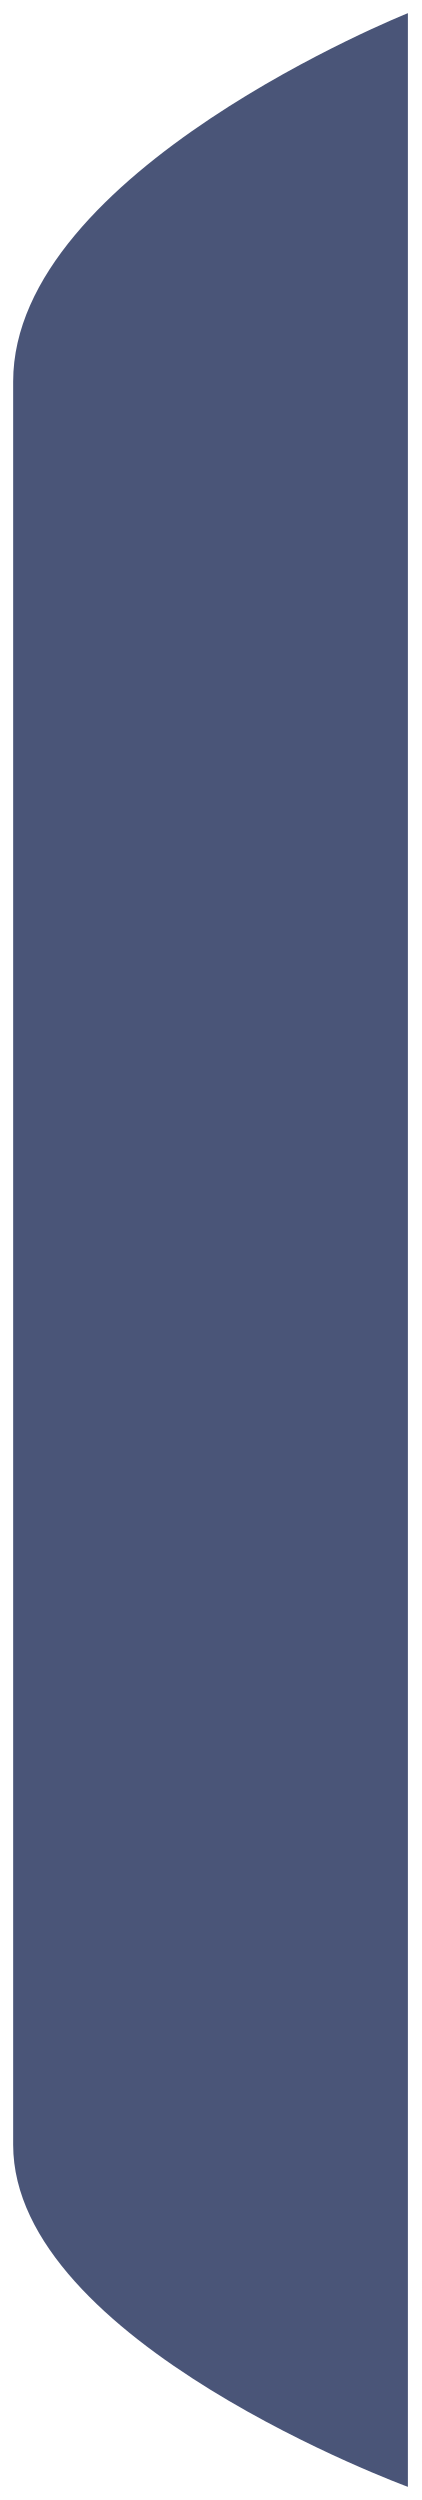
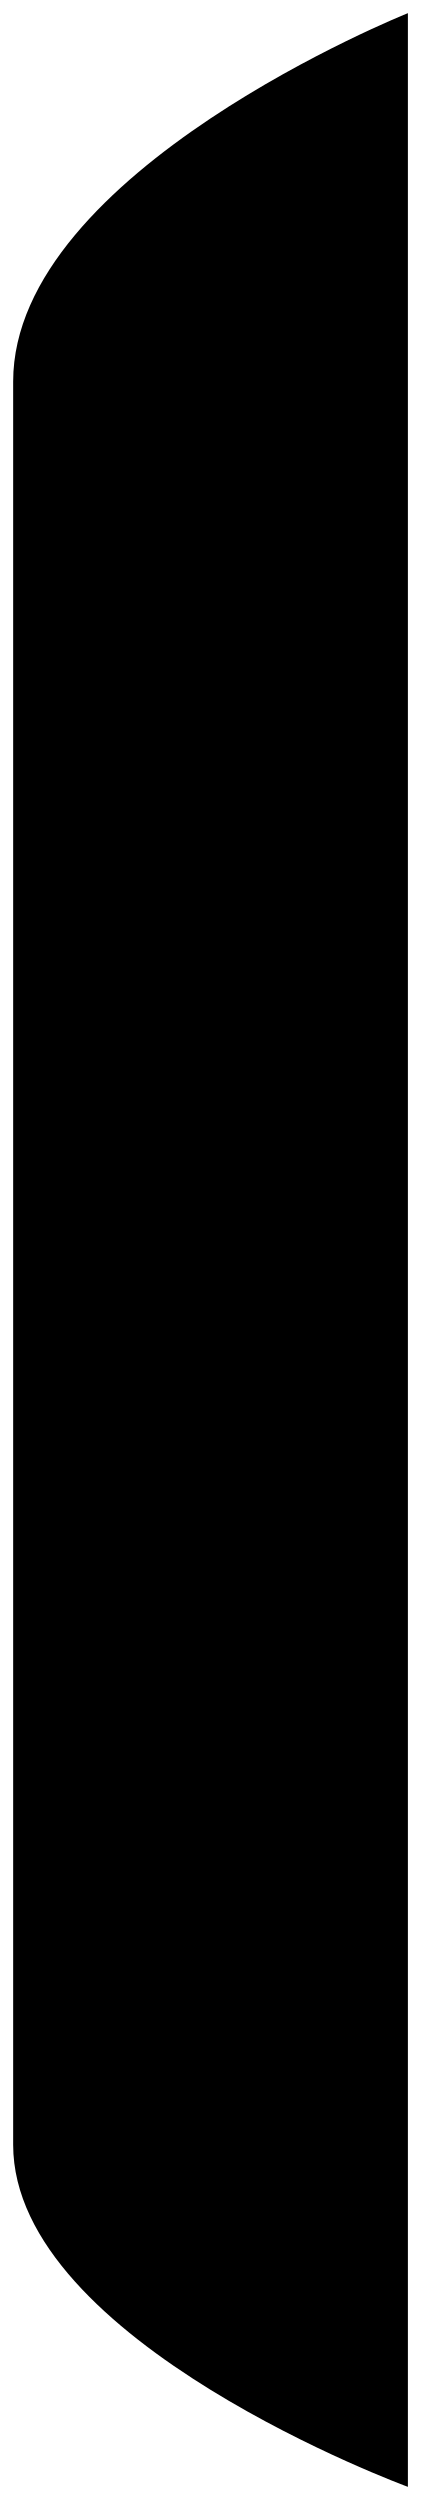
<svg xmlns="http://www.w3.org/2000/svg" width="16" height="95" viewBox="0 0 16 95" fill="none">
  <defs>
    <linearGradient id="gradient1" x1="0%" y1="50%" x2="100%" y2="50%">
-       <stop offset="0%" stop-color="#4A5578" />
-       <stop offset="100%" stop-color="#4A5578" />
+       <stop offset="0%" stopColor="#4A5578" />
+       <stop offset="100%" stopColor="#4A5578" />
    </linearGradient>
  </defs>
  <g filter="url(#filter0_b_5186_62018)">
    <path d="M0.5 14.5C0.5 6.5 15.5 0.5 15.5 0.5L15.5 94.5C15.5 94.5 0.5 89 0.5 81.5C0.5 74 0.5 22.5 0.5 14.5Z" fill="url(#gradient1)" />
  </g>
  <defs>
    <filter id="filter0_b_5186_62018" x="-7.5" y="-7.5" width="31" height="110" filterUnits="userSpaceOnUse" color-interpolation-filters="sRGB">
      <feFlood flood-opacity="0" result="BackgroundImageFix" />
      <feGaussianBlur in="BackgroundImageFix" stdDeviation="4" />
      <feComposite in2="SourceAlpha" operator="in" result="effect1_backgroundBlur_5186_62018" />
      <feBlend mode="normal" in="SourceGraphic" in2="effect1_backgroundBlur_5186_62018" result="shape" />
    </filter>
  </defs>
</svg>
